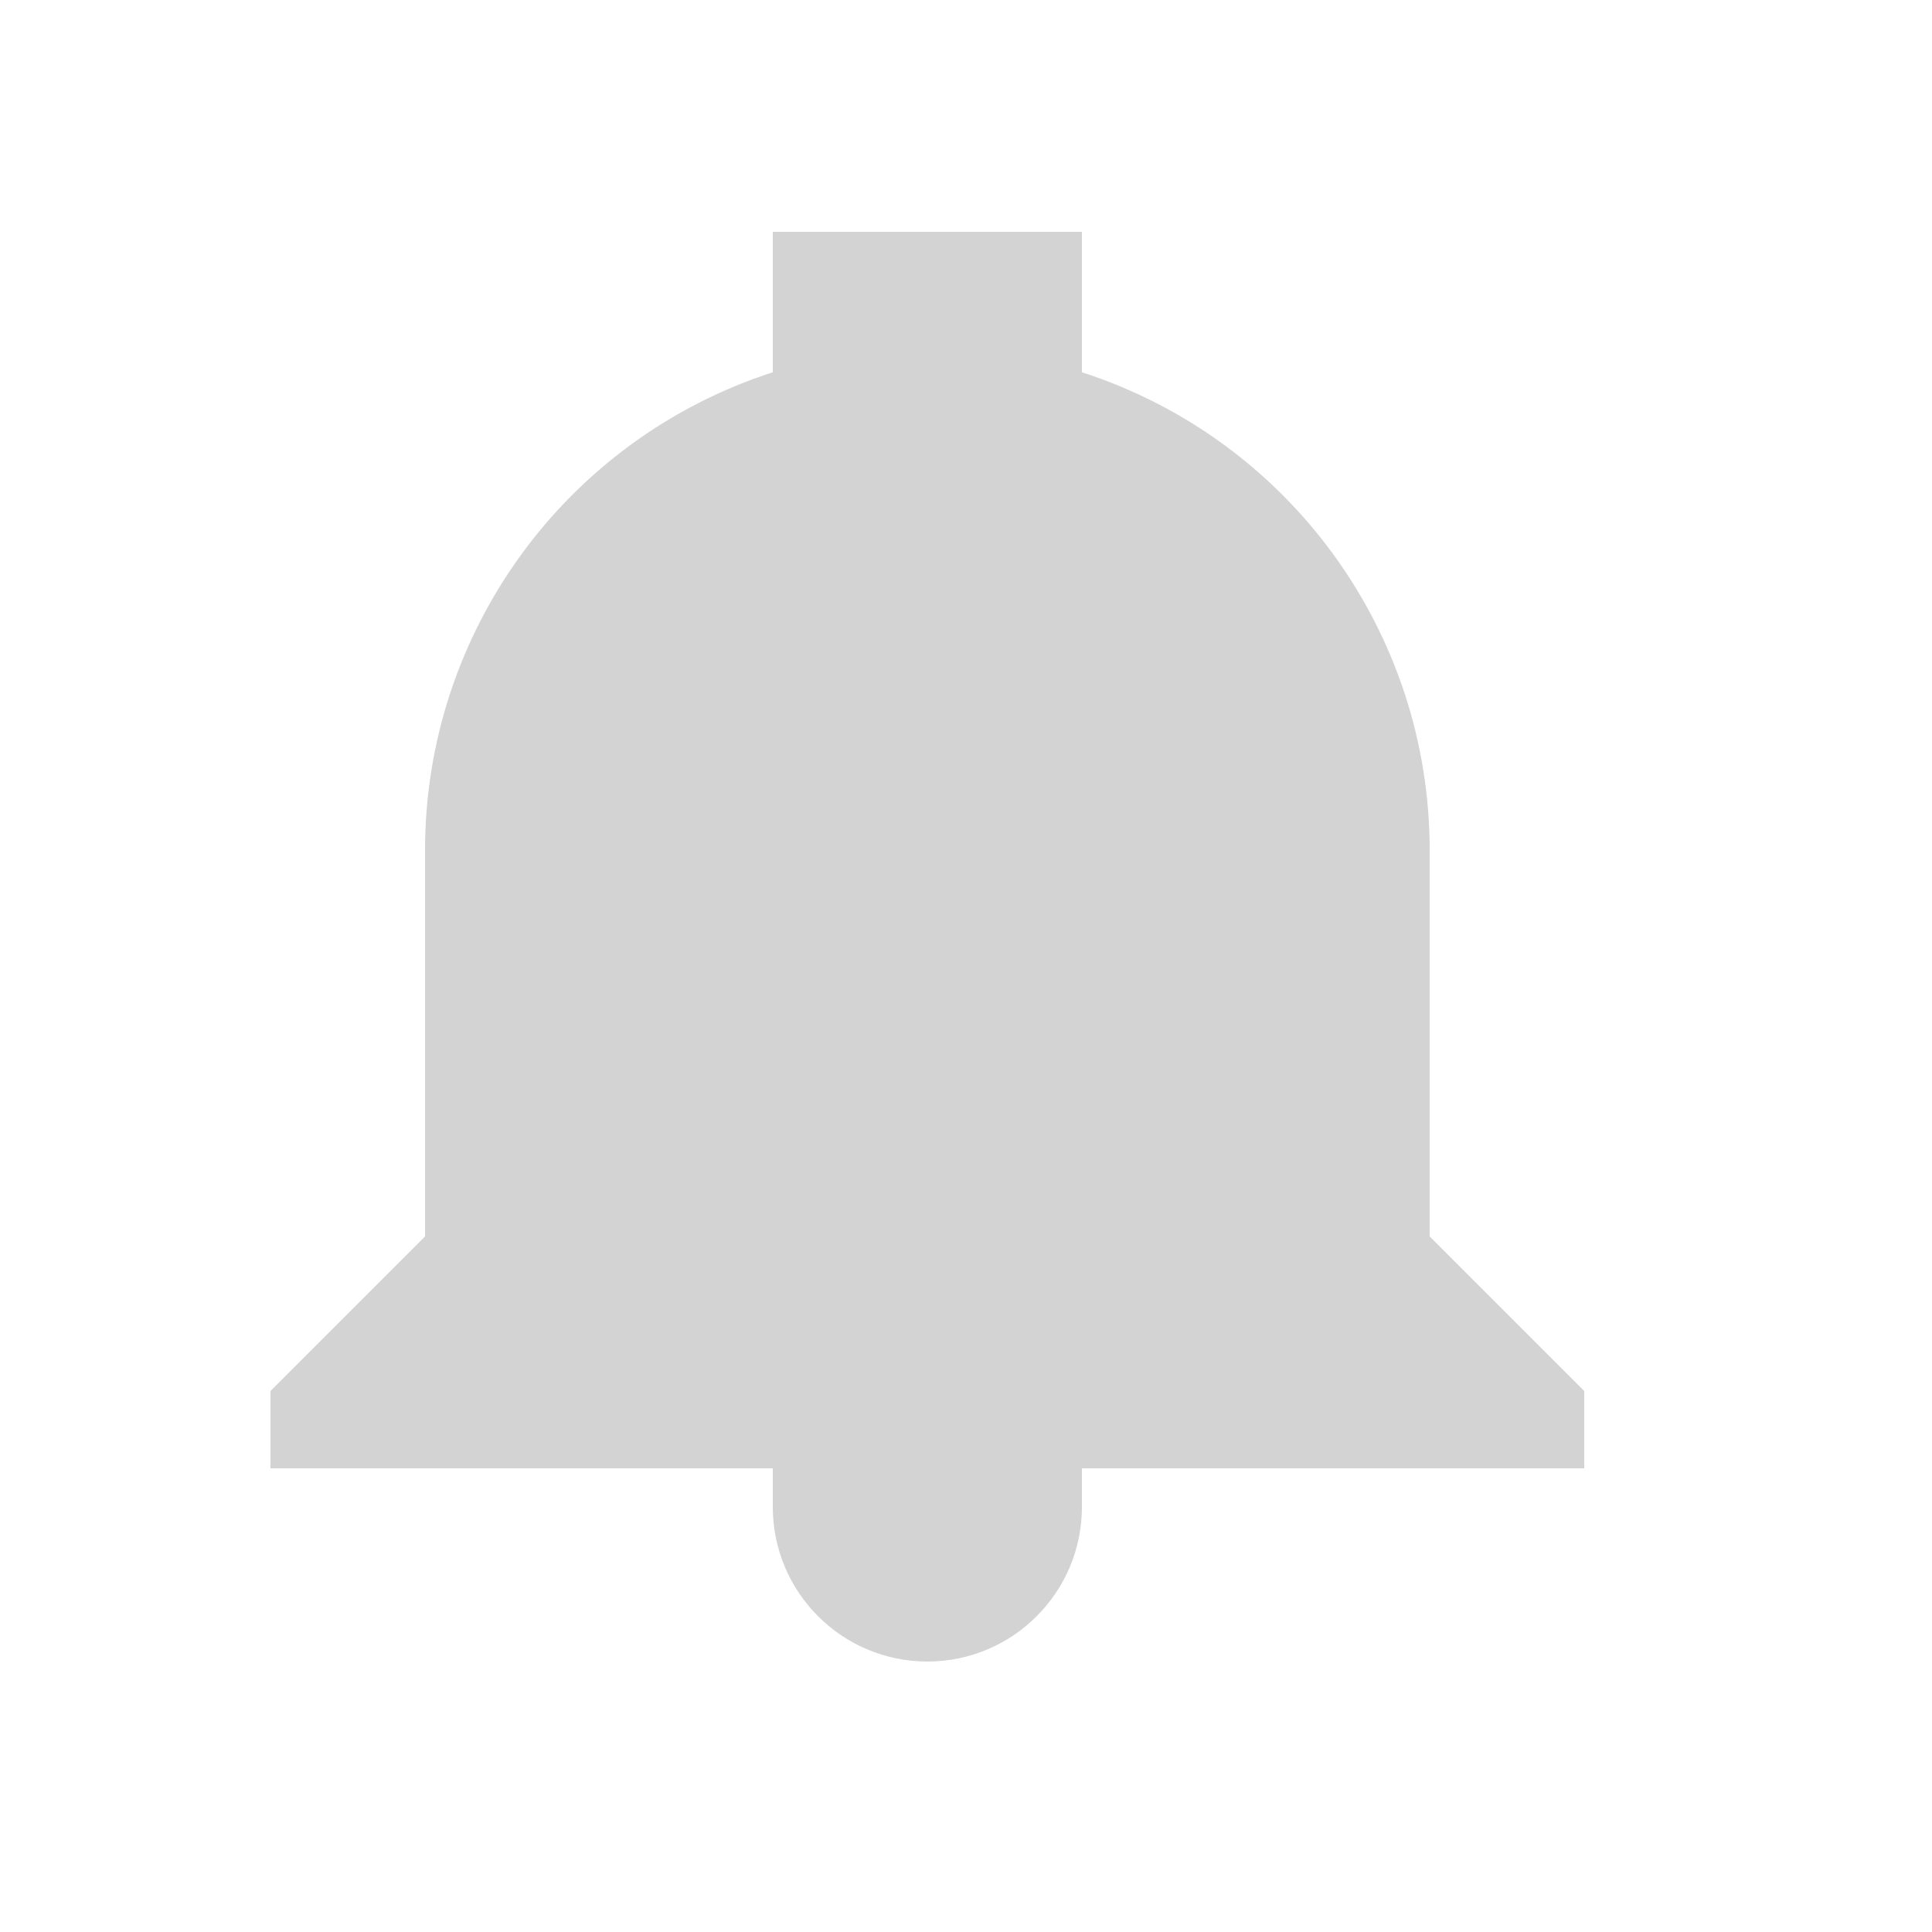
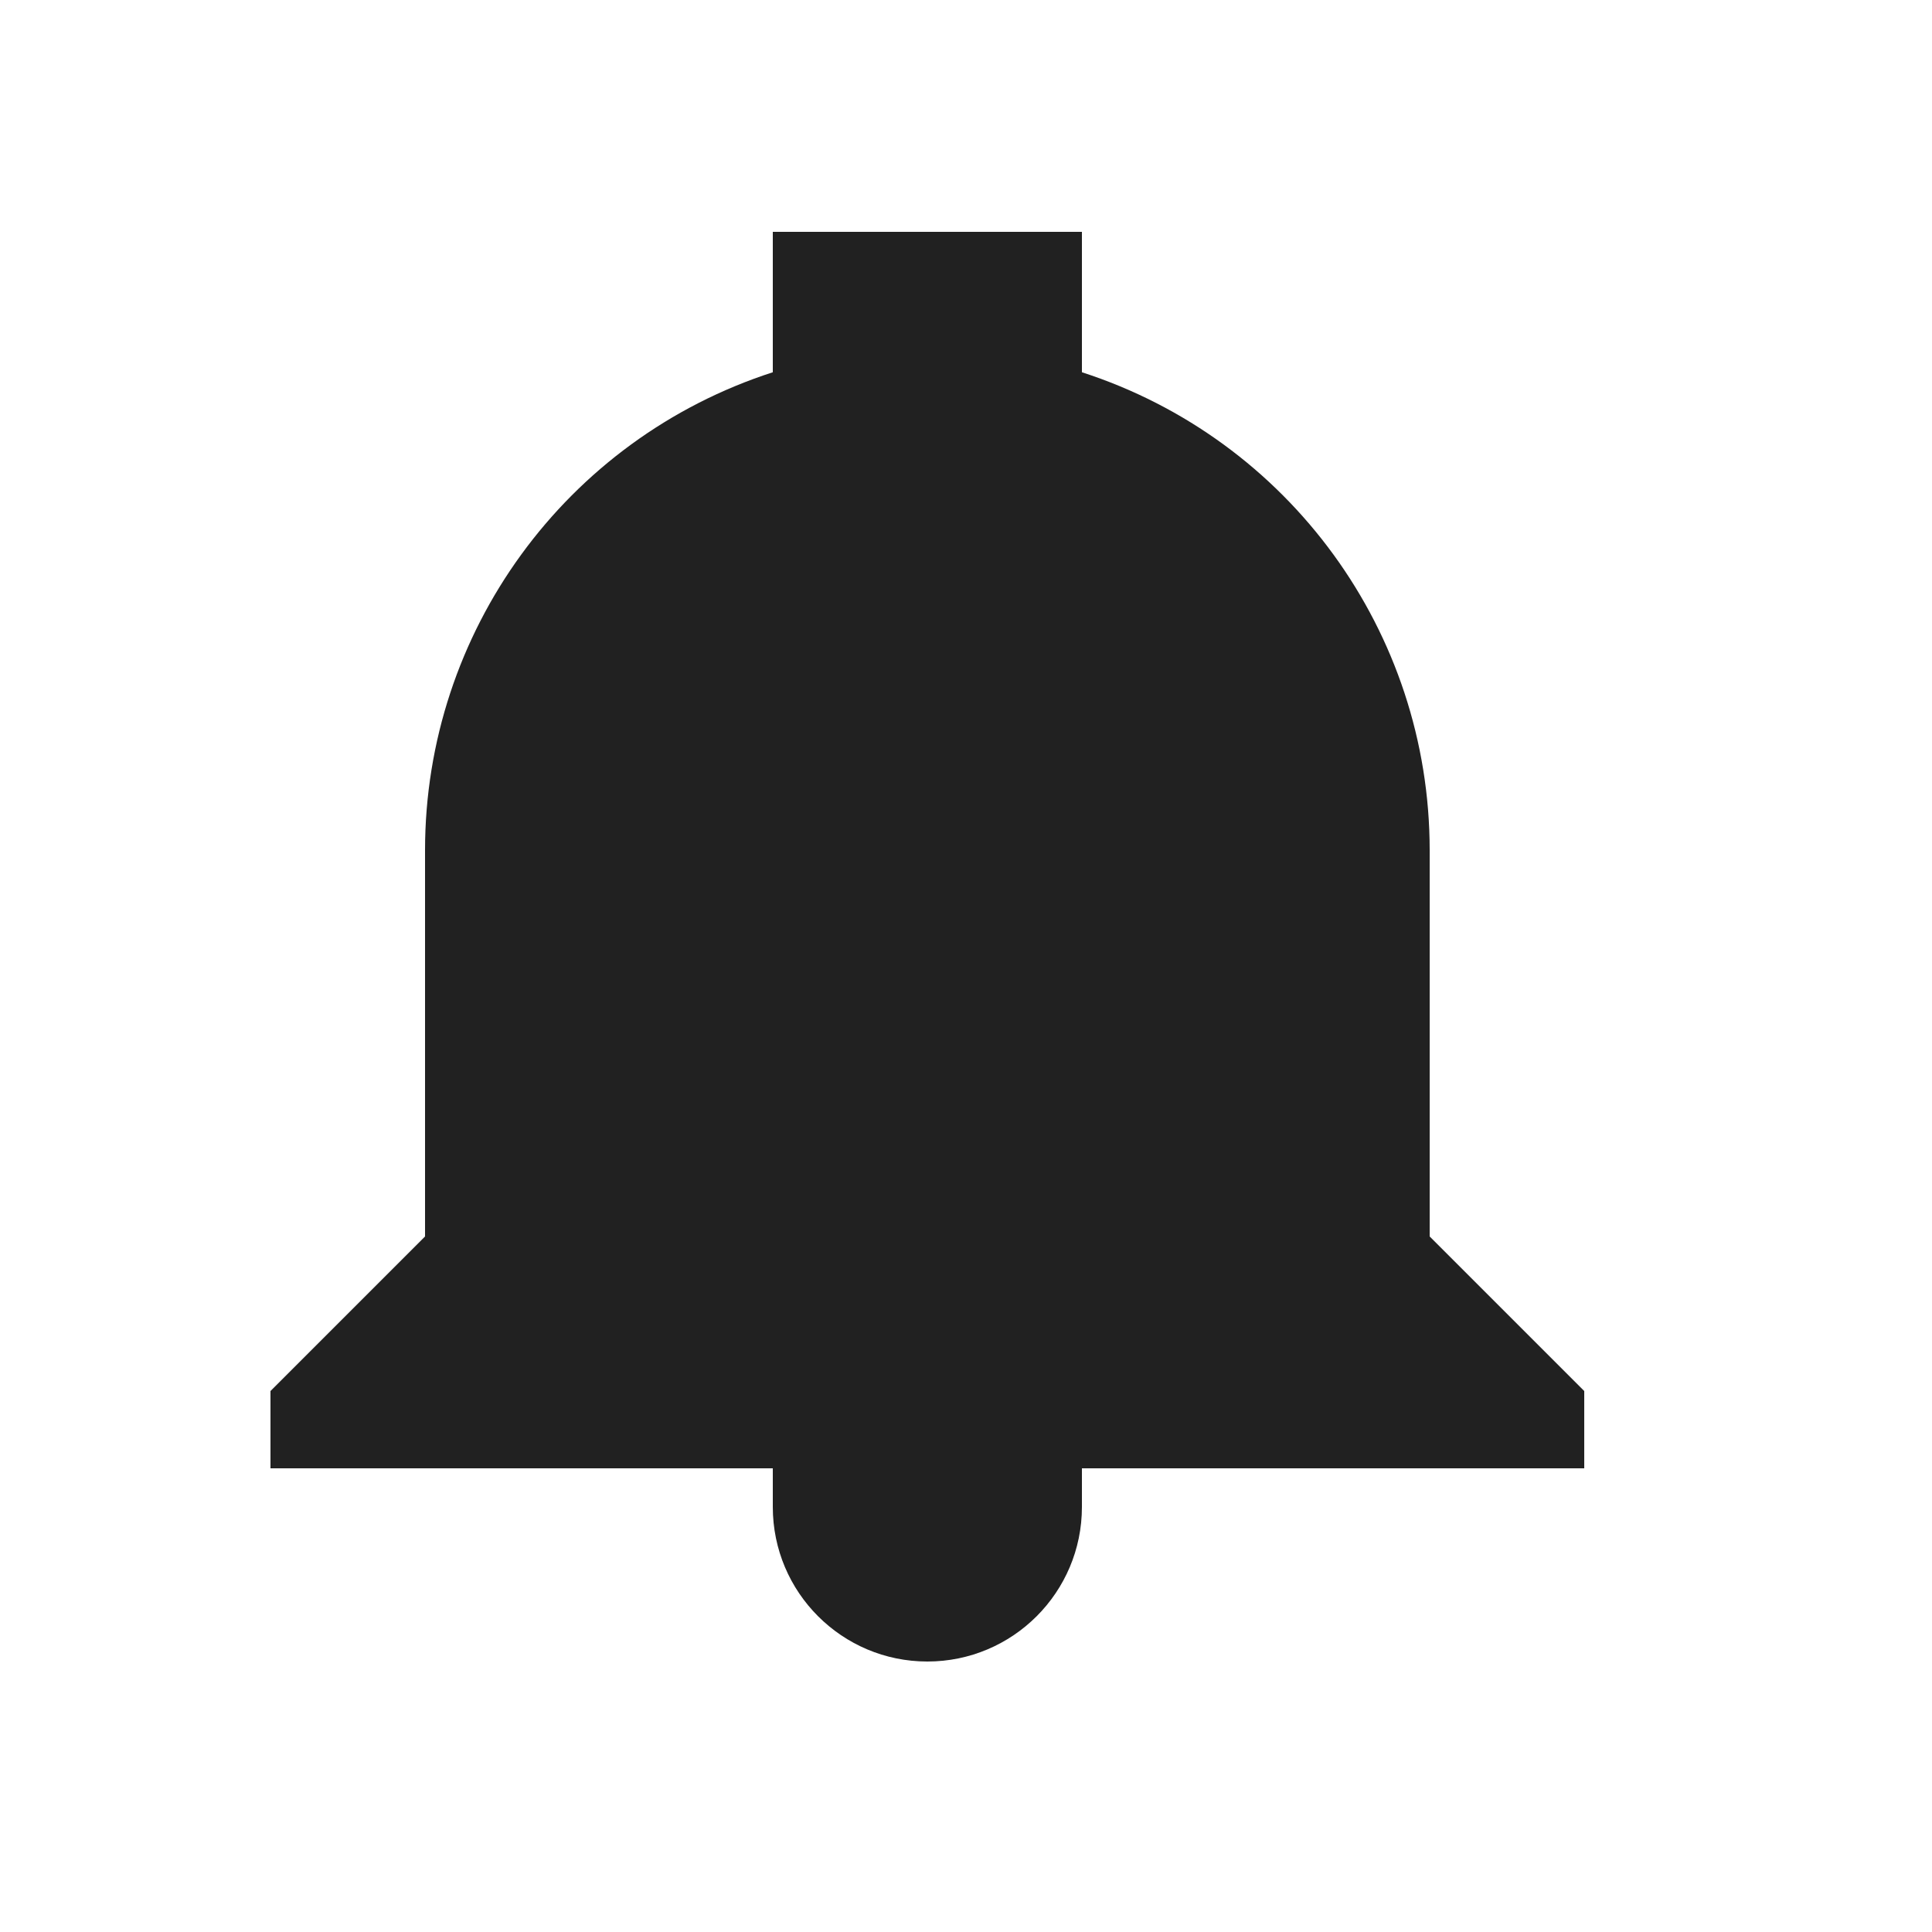
<svg xmlns="http://www.w3.org/2000/svg" viewBox="0 0 25 25">
-   <path d="M20.5 18l-2-2v-5A6.5 6.5 0 0 0 14 4.817V3h-4v1.817A6.5 6.5 0 0 0 5.5 11v5l-2 2v1H10v.5a2 2 0 0 0 4 0V19h6.5v-1z" fill="#ccc" fill-rule="evenodd" fill-opacity="0.87" />
+   <path d="M20.5 18l-2-2v-5A6.5 6.5 0 0 0 14 4.817V3h-4v1.817A6.5 6.5 0 0 0 5.5 11v5l-2 2v1H10v.5a2 2 0 0 0 4 0V19h6.5v-1z" fill="black" fill-rule="evenodd" fill-opacity="0.87" />
</svg>
